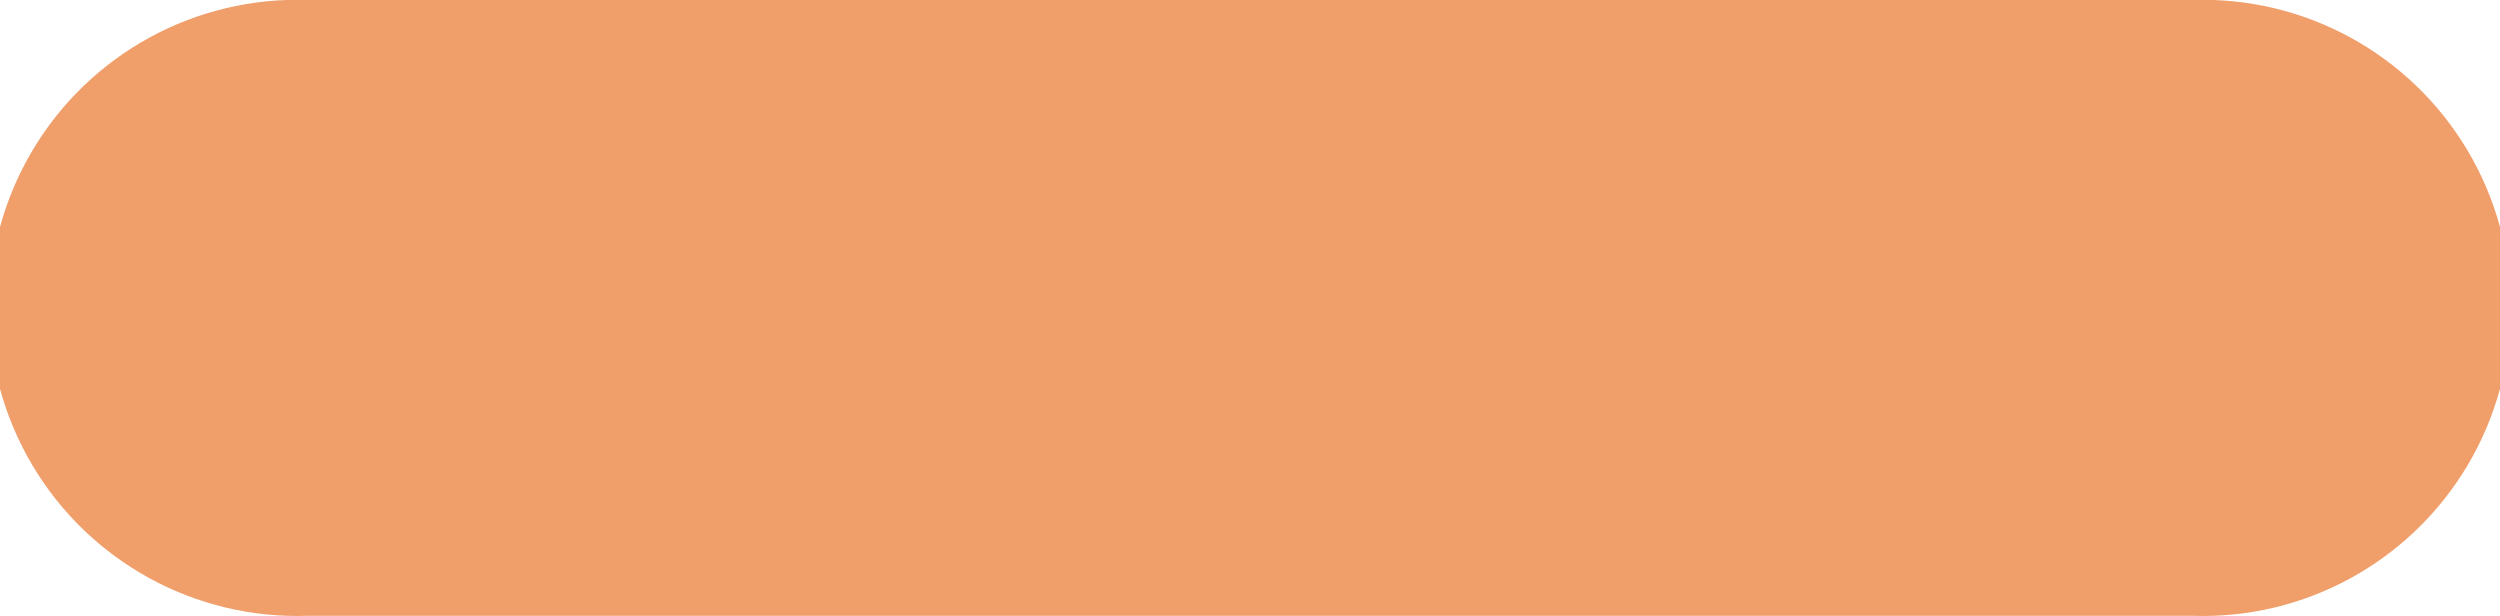
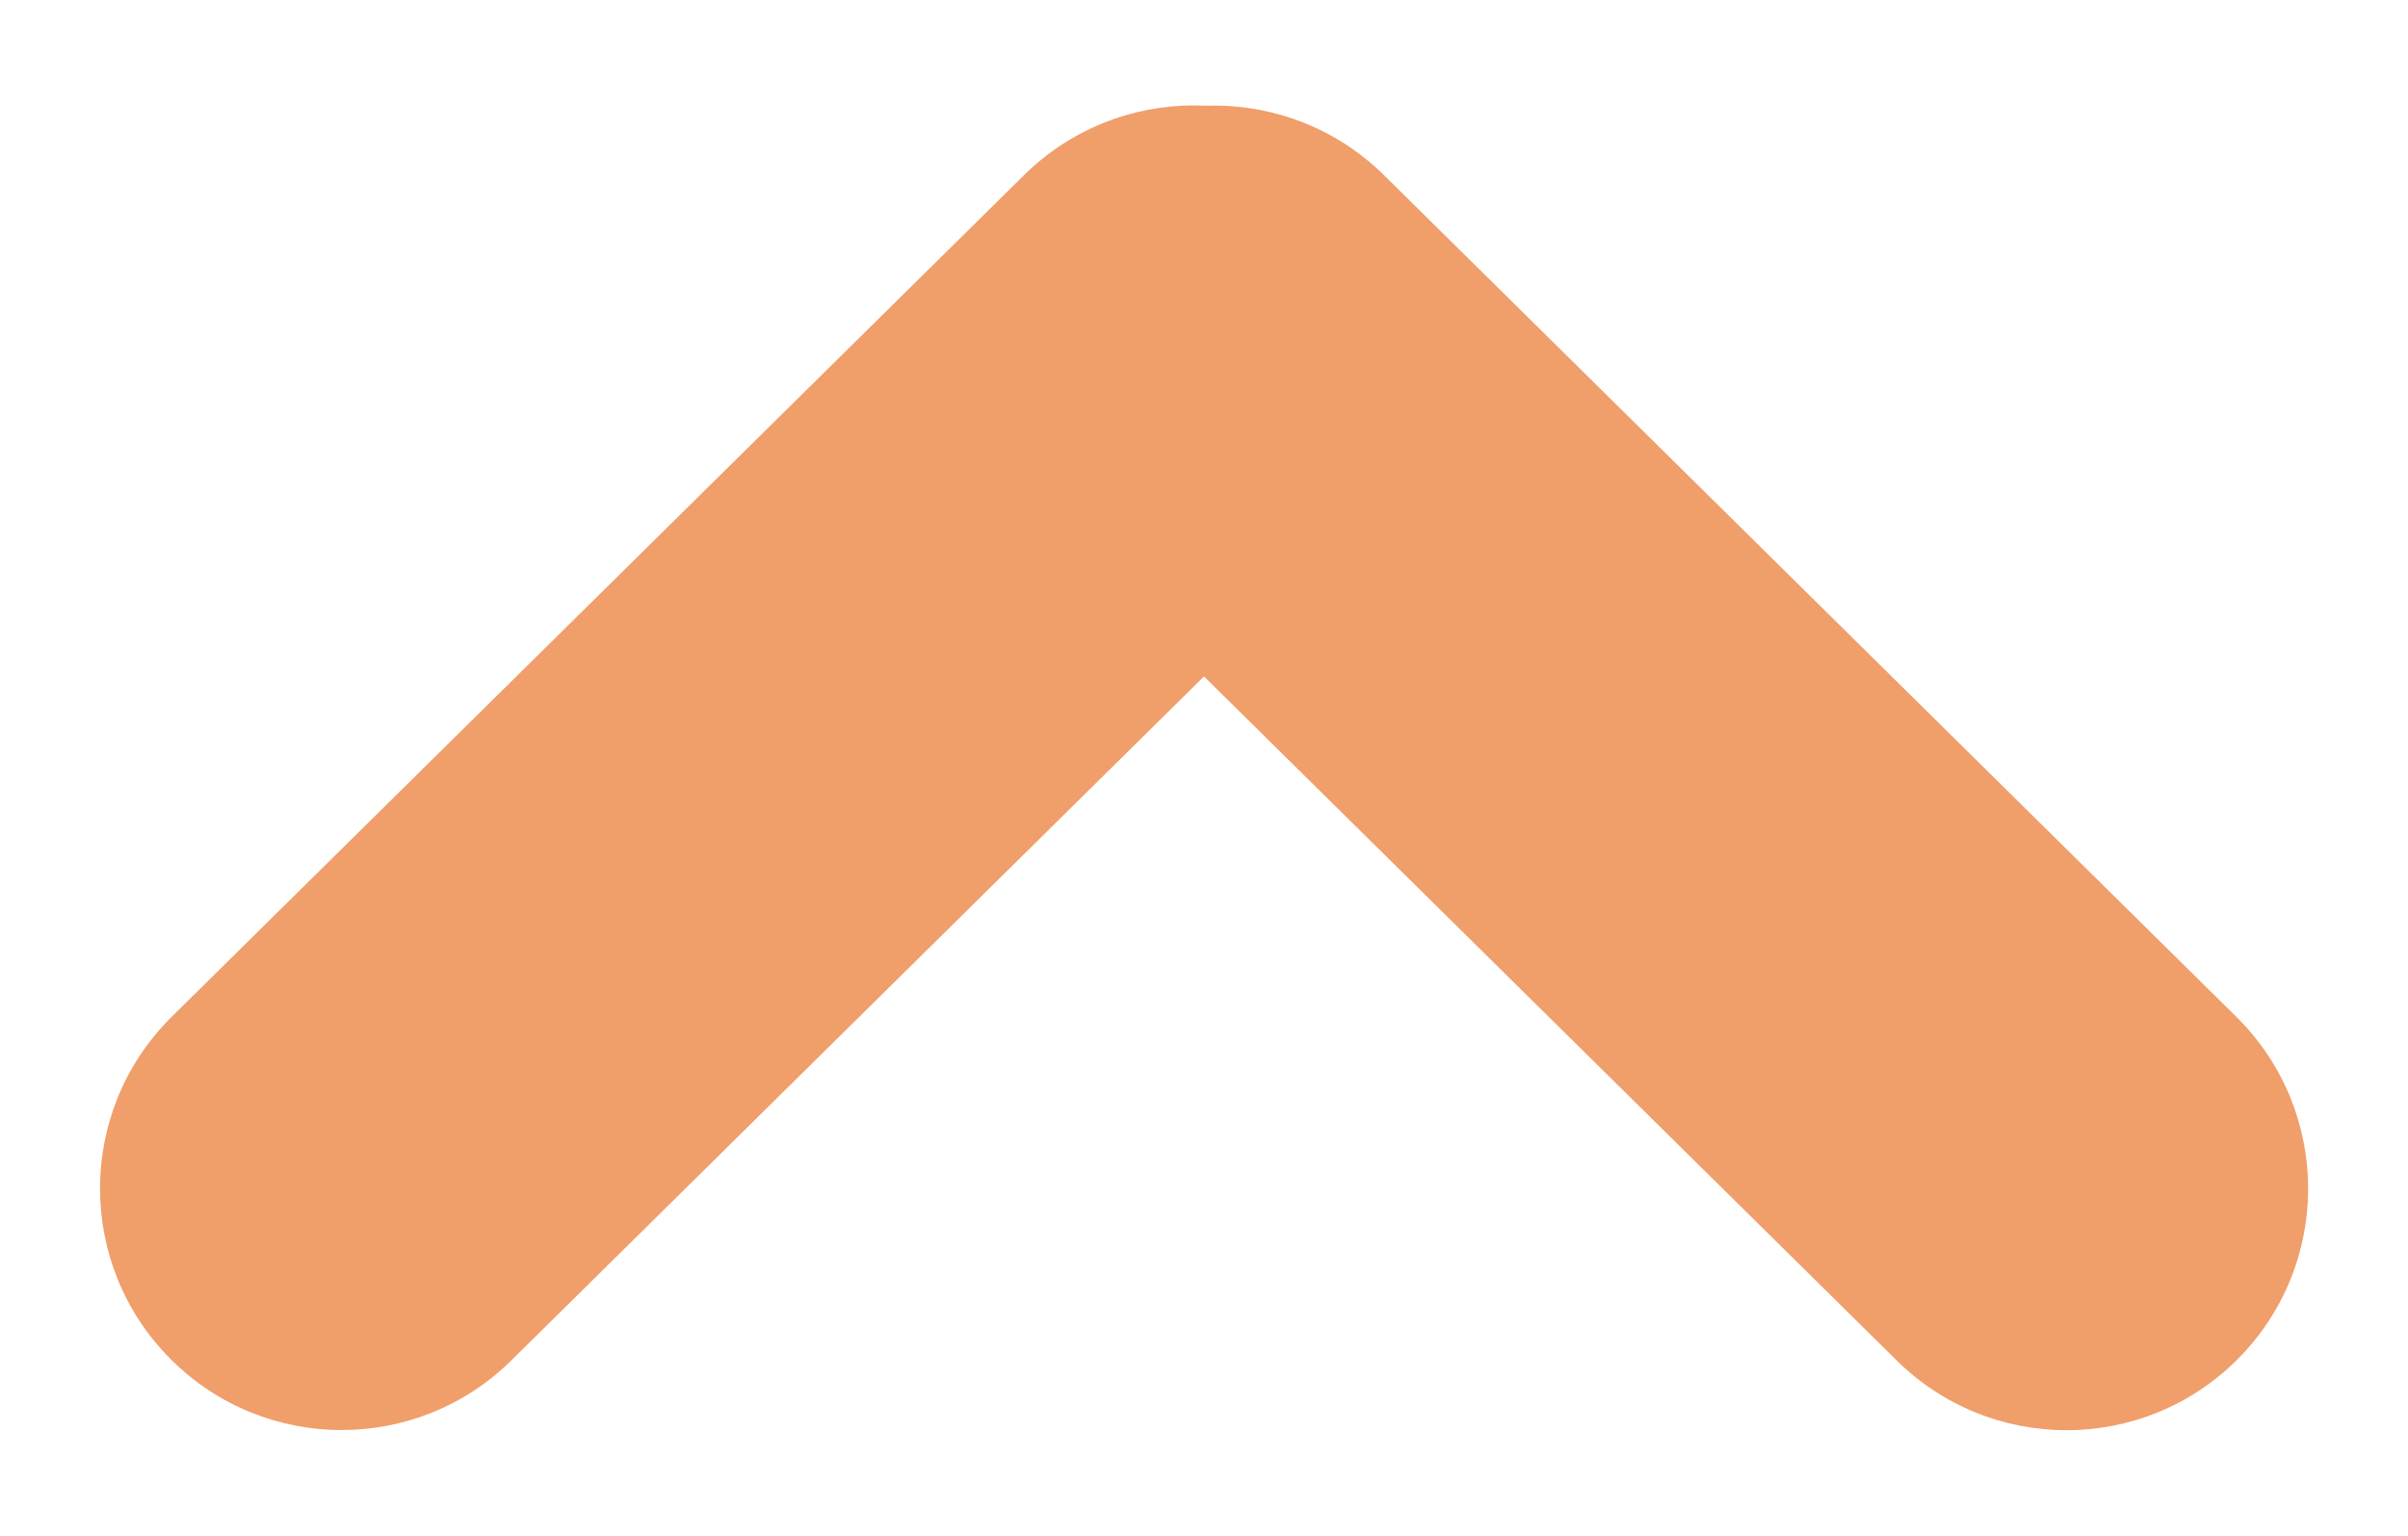
- <svg xmlns="http://www.w3.org/2000/svg" id="Component_27_1" data-name="Component 27 – 1" width="6.589" height="1.623" viewBox="0 0 6.589 1.623">
-   <path id="Path_602" data-name="Path 602" d="M206.988,160.774h-4.965a.812.812,0,1,1,0-1.623h4.965a.812.812,0,1,1,0,1.623" transform="translate(-201.211 -159.151)" fill="#f09e6a" />
+ <svg xmlns="http://www.w3.org/2000/svg" id="Component_39_1" data-name="Component 39 – 1" width="8.093" height="5.161" viewBox="0 0 8.093 5.161">
+   <path id="Path_660" data-name="Path 660" d="M.837,5.649a.813.813,0,0,1-.812-.812L0,.811a.812.812,0,0,1,1.624,0l.025,4.026a.813.813,0,0,1-.812.812" transform="translate(8.093 3.995) rotate(135)" fill="#f09e6a" />
+   <path id="Path_661" data-name="Path 661" d="M.837,0A.813.813,0,0,0,.025.812L0,4.838a.812.812,0,0,0,1.624,0L1.649.812A.813.813,0,0,0,.837,0" transform="translate(3.995 0) rotate(45)" fill="#f09e6a" />
</svg>
